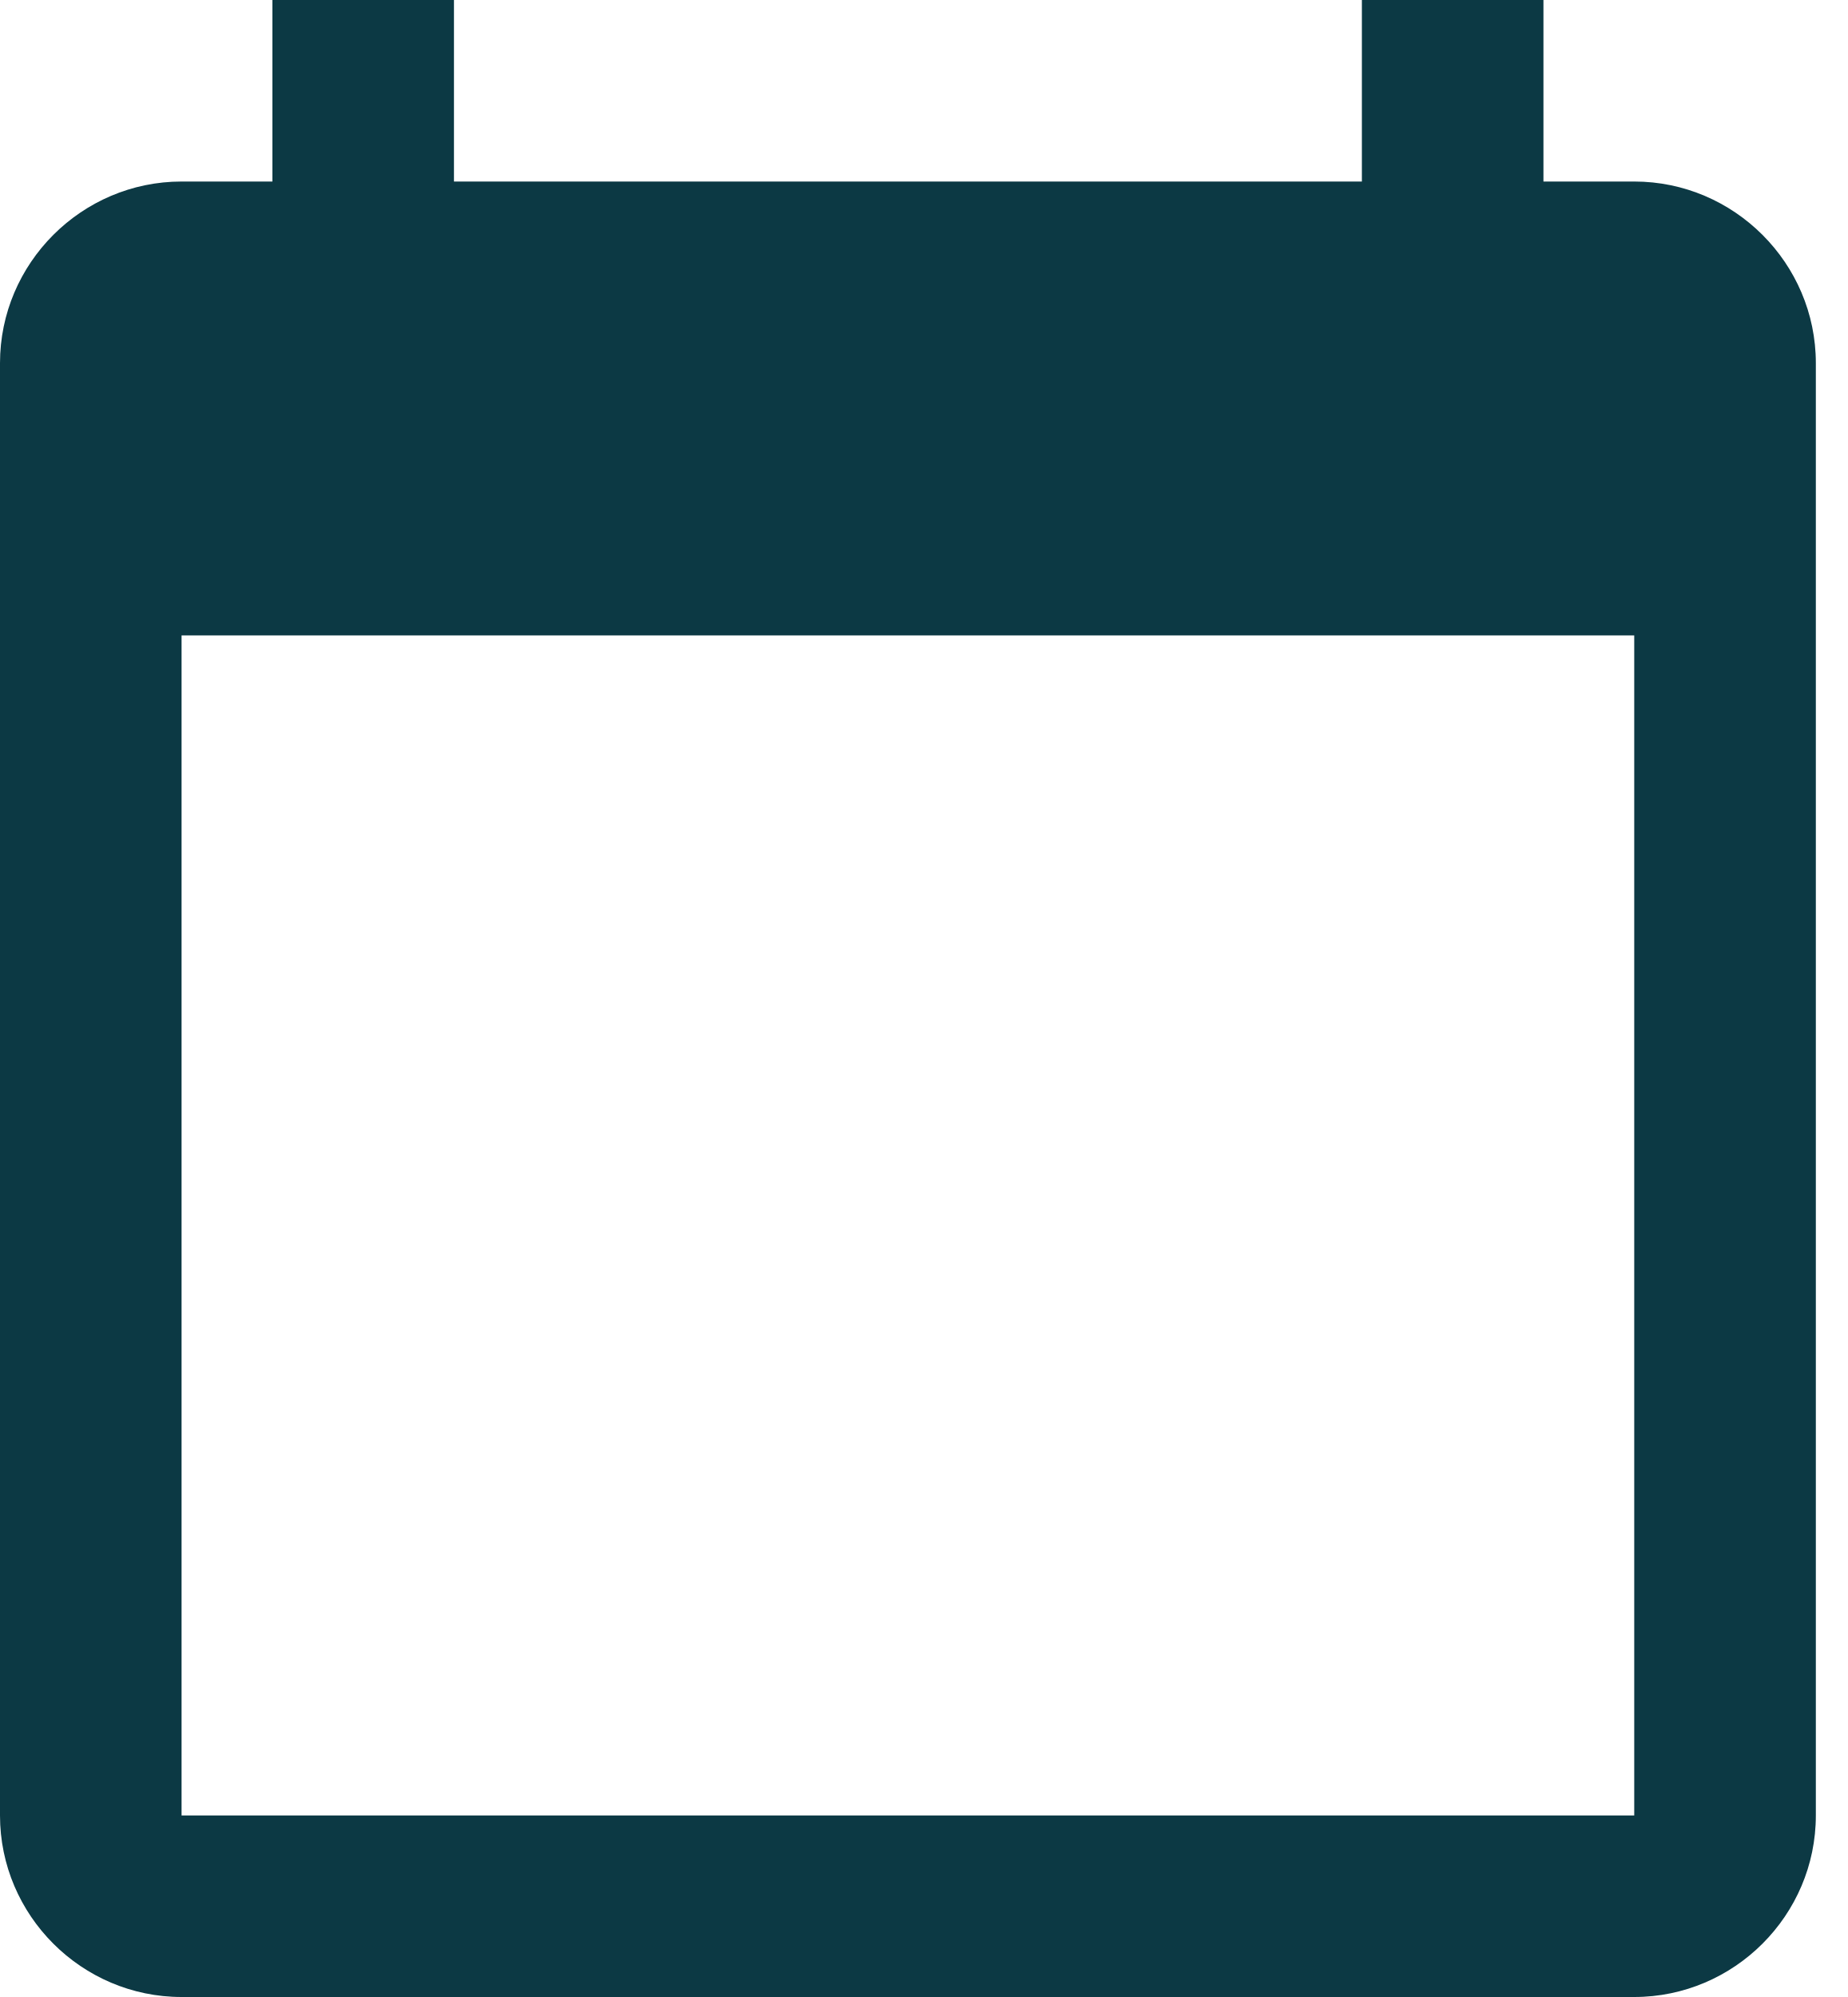
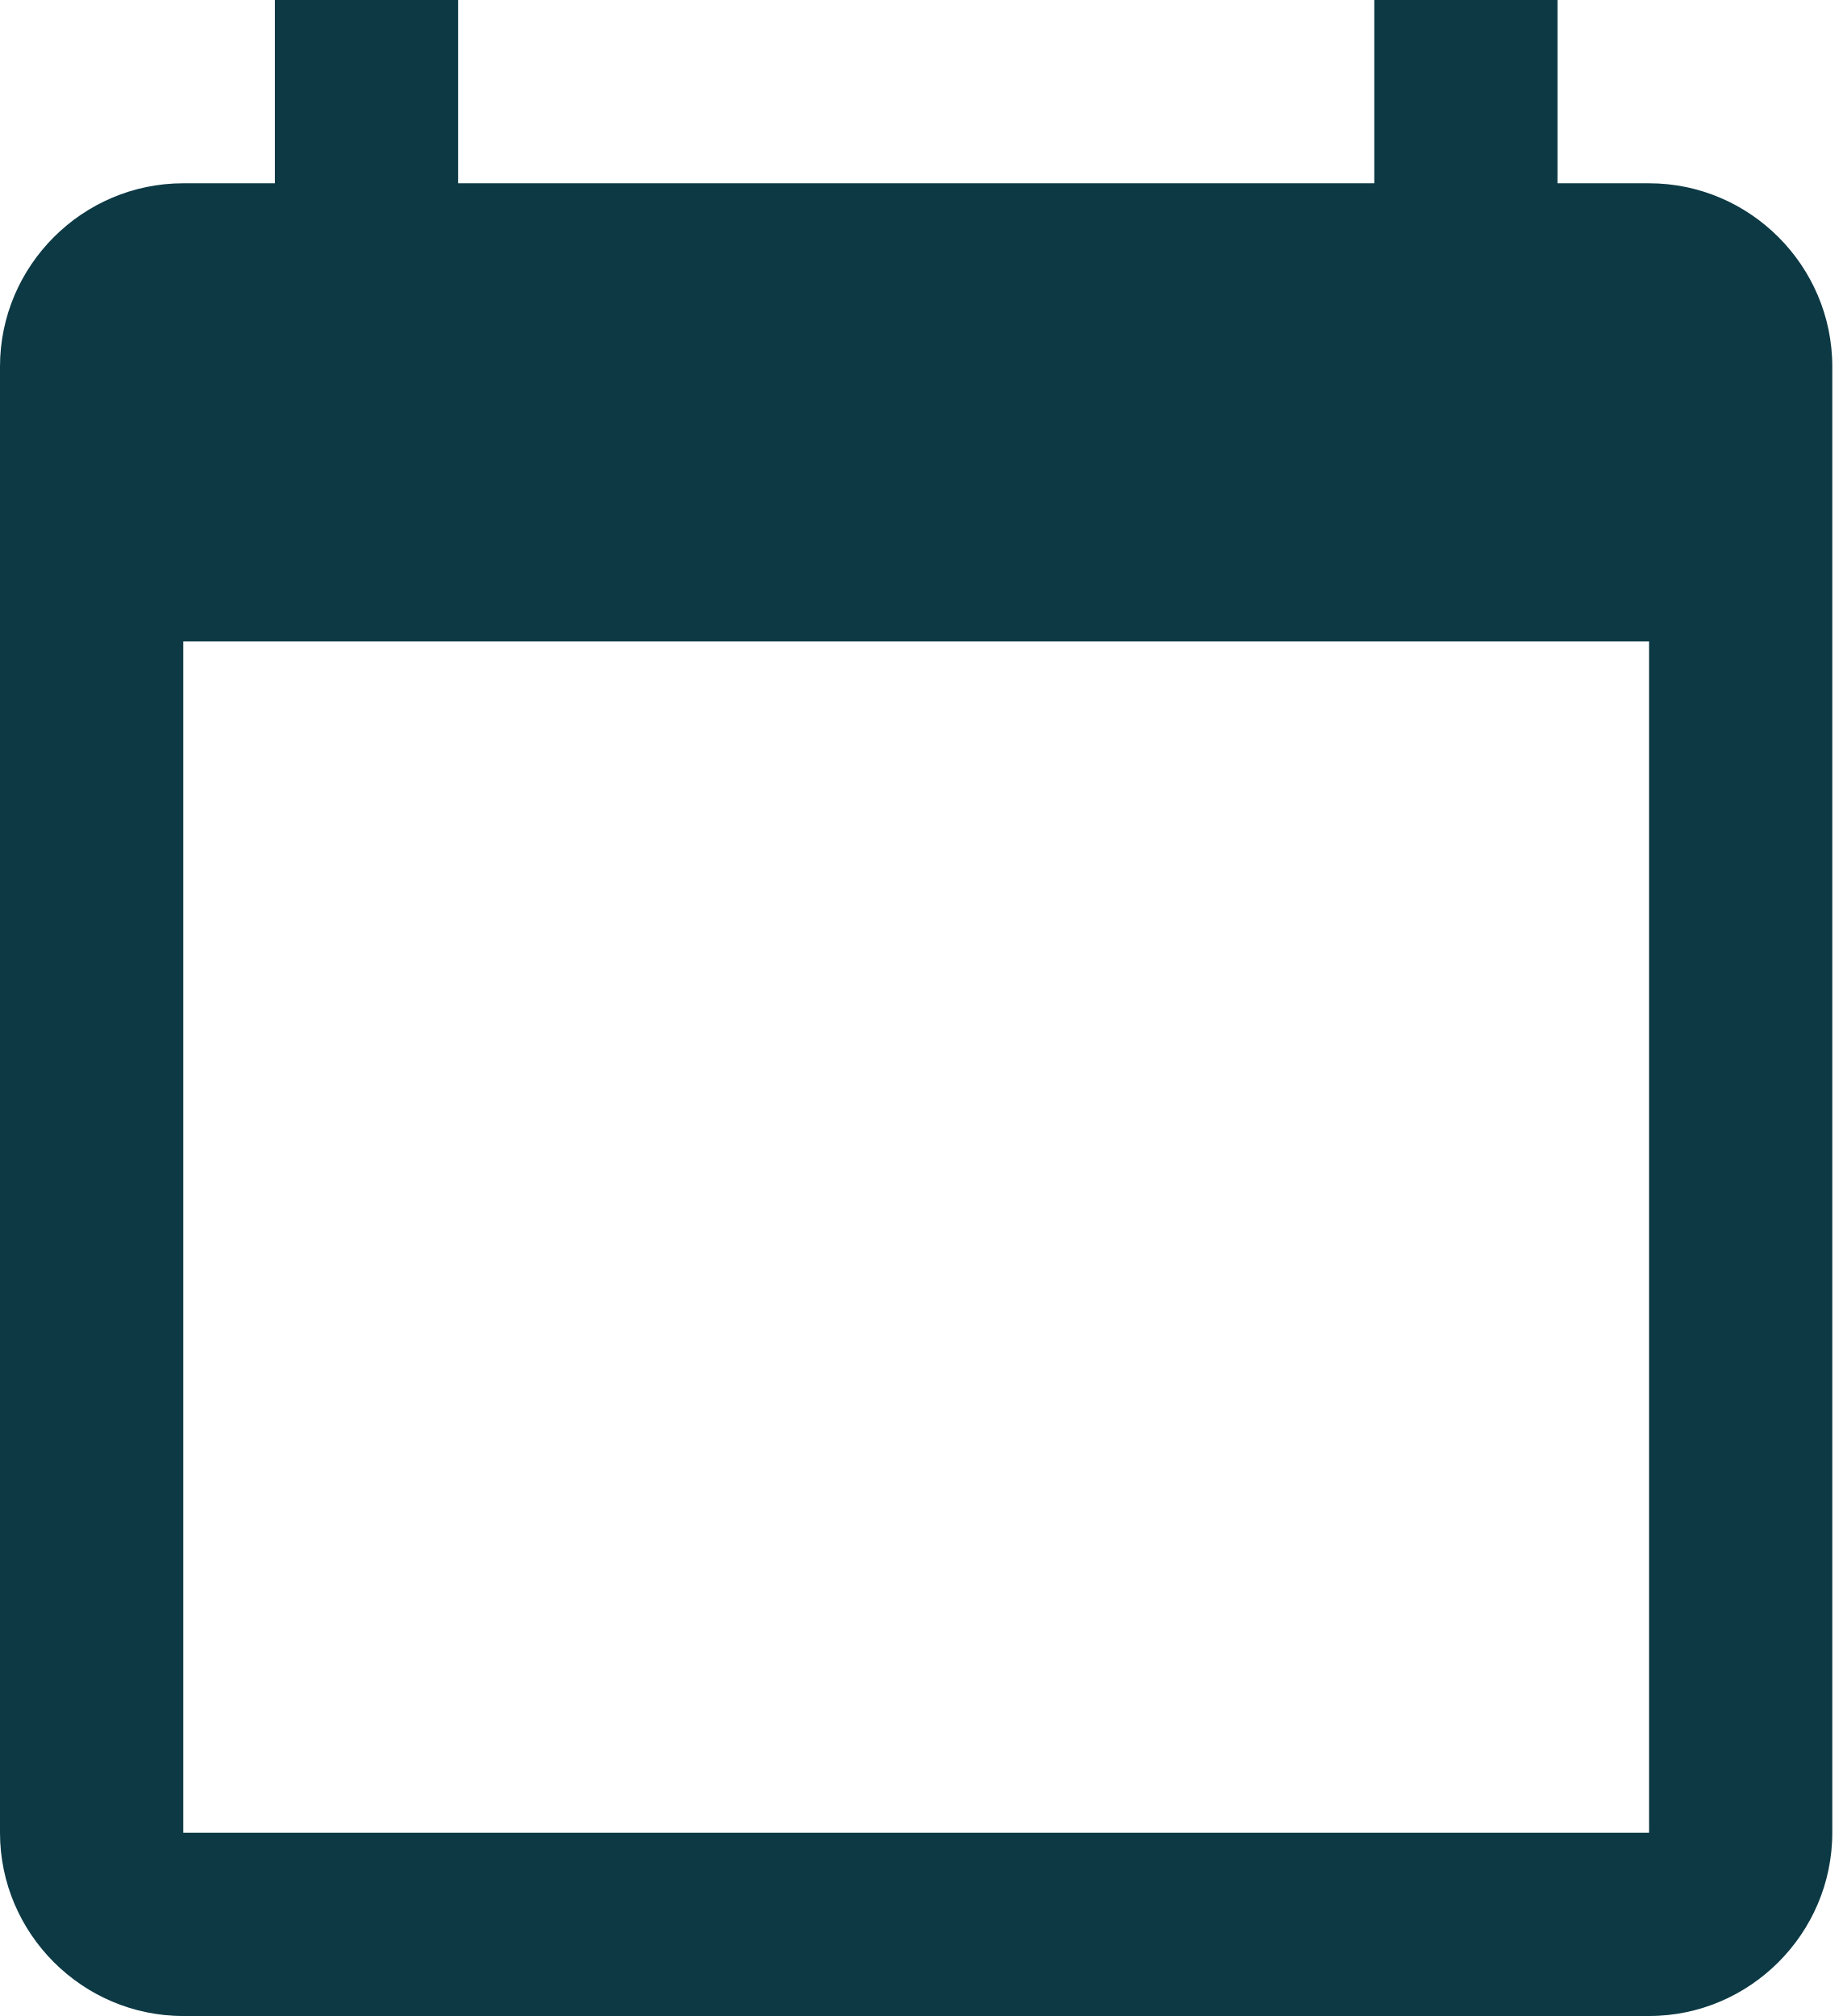
- <svg xmlns="http://www.w3.org/2000/svg" width="37" height="40" viewBox="0 0 37 40" fill="none">
-   <path d="M32.727 3.636H30.909V0H27.273V3.636H9.091V0H5.455V3.636H3.636C1.636 3.636 0 5.273 0 7.273V36.364C0 38.364 1.636 40 3.636 40H32.727C34.727 40 36.364 38.364 36.364 36.364V7.273C36.364 5.273 34.727 3.636 32.727 3.636ZM32.727 36.364H3.636V12.727H32.727V36.364Z" fill="#0C3944" />
+ <svg xmlns="http://www.w3.org/2000/svg" width="32" height="35" viewBox="0 0 32 35" fill="none">
+   <path d="M28.636 3.182H27.046V0H23.864V3.182H7.955V0H4.773V3.182H3.182C1.432 3.182 0 4.614 0 6.364V31.818C0 33.568 1.432 35 3.182 35H28.636C30.386 35 31.818 33.568 31.818 31.818V6.364C31.818 4.614 30.386 3.182 28.636 3.182ZM28.636 31.818H3.182V11.136H28.636V31.818Z" fill="#0C3944" />
</svg>
